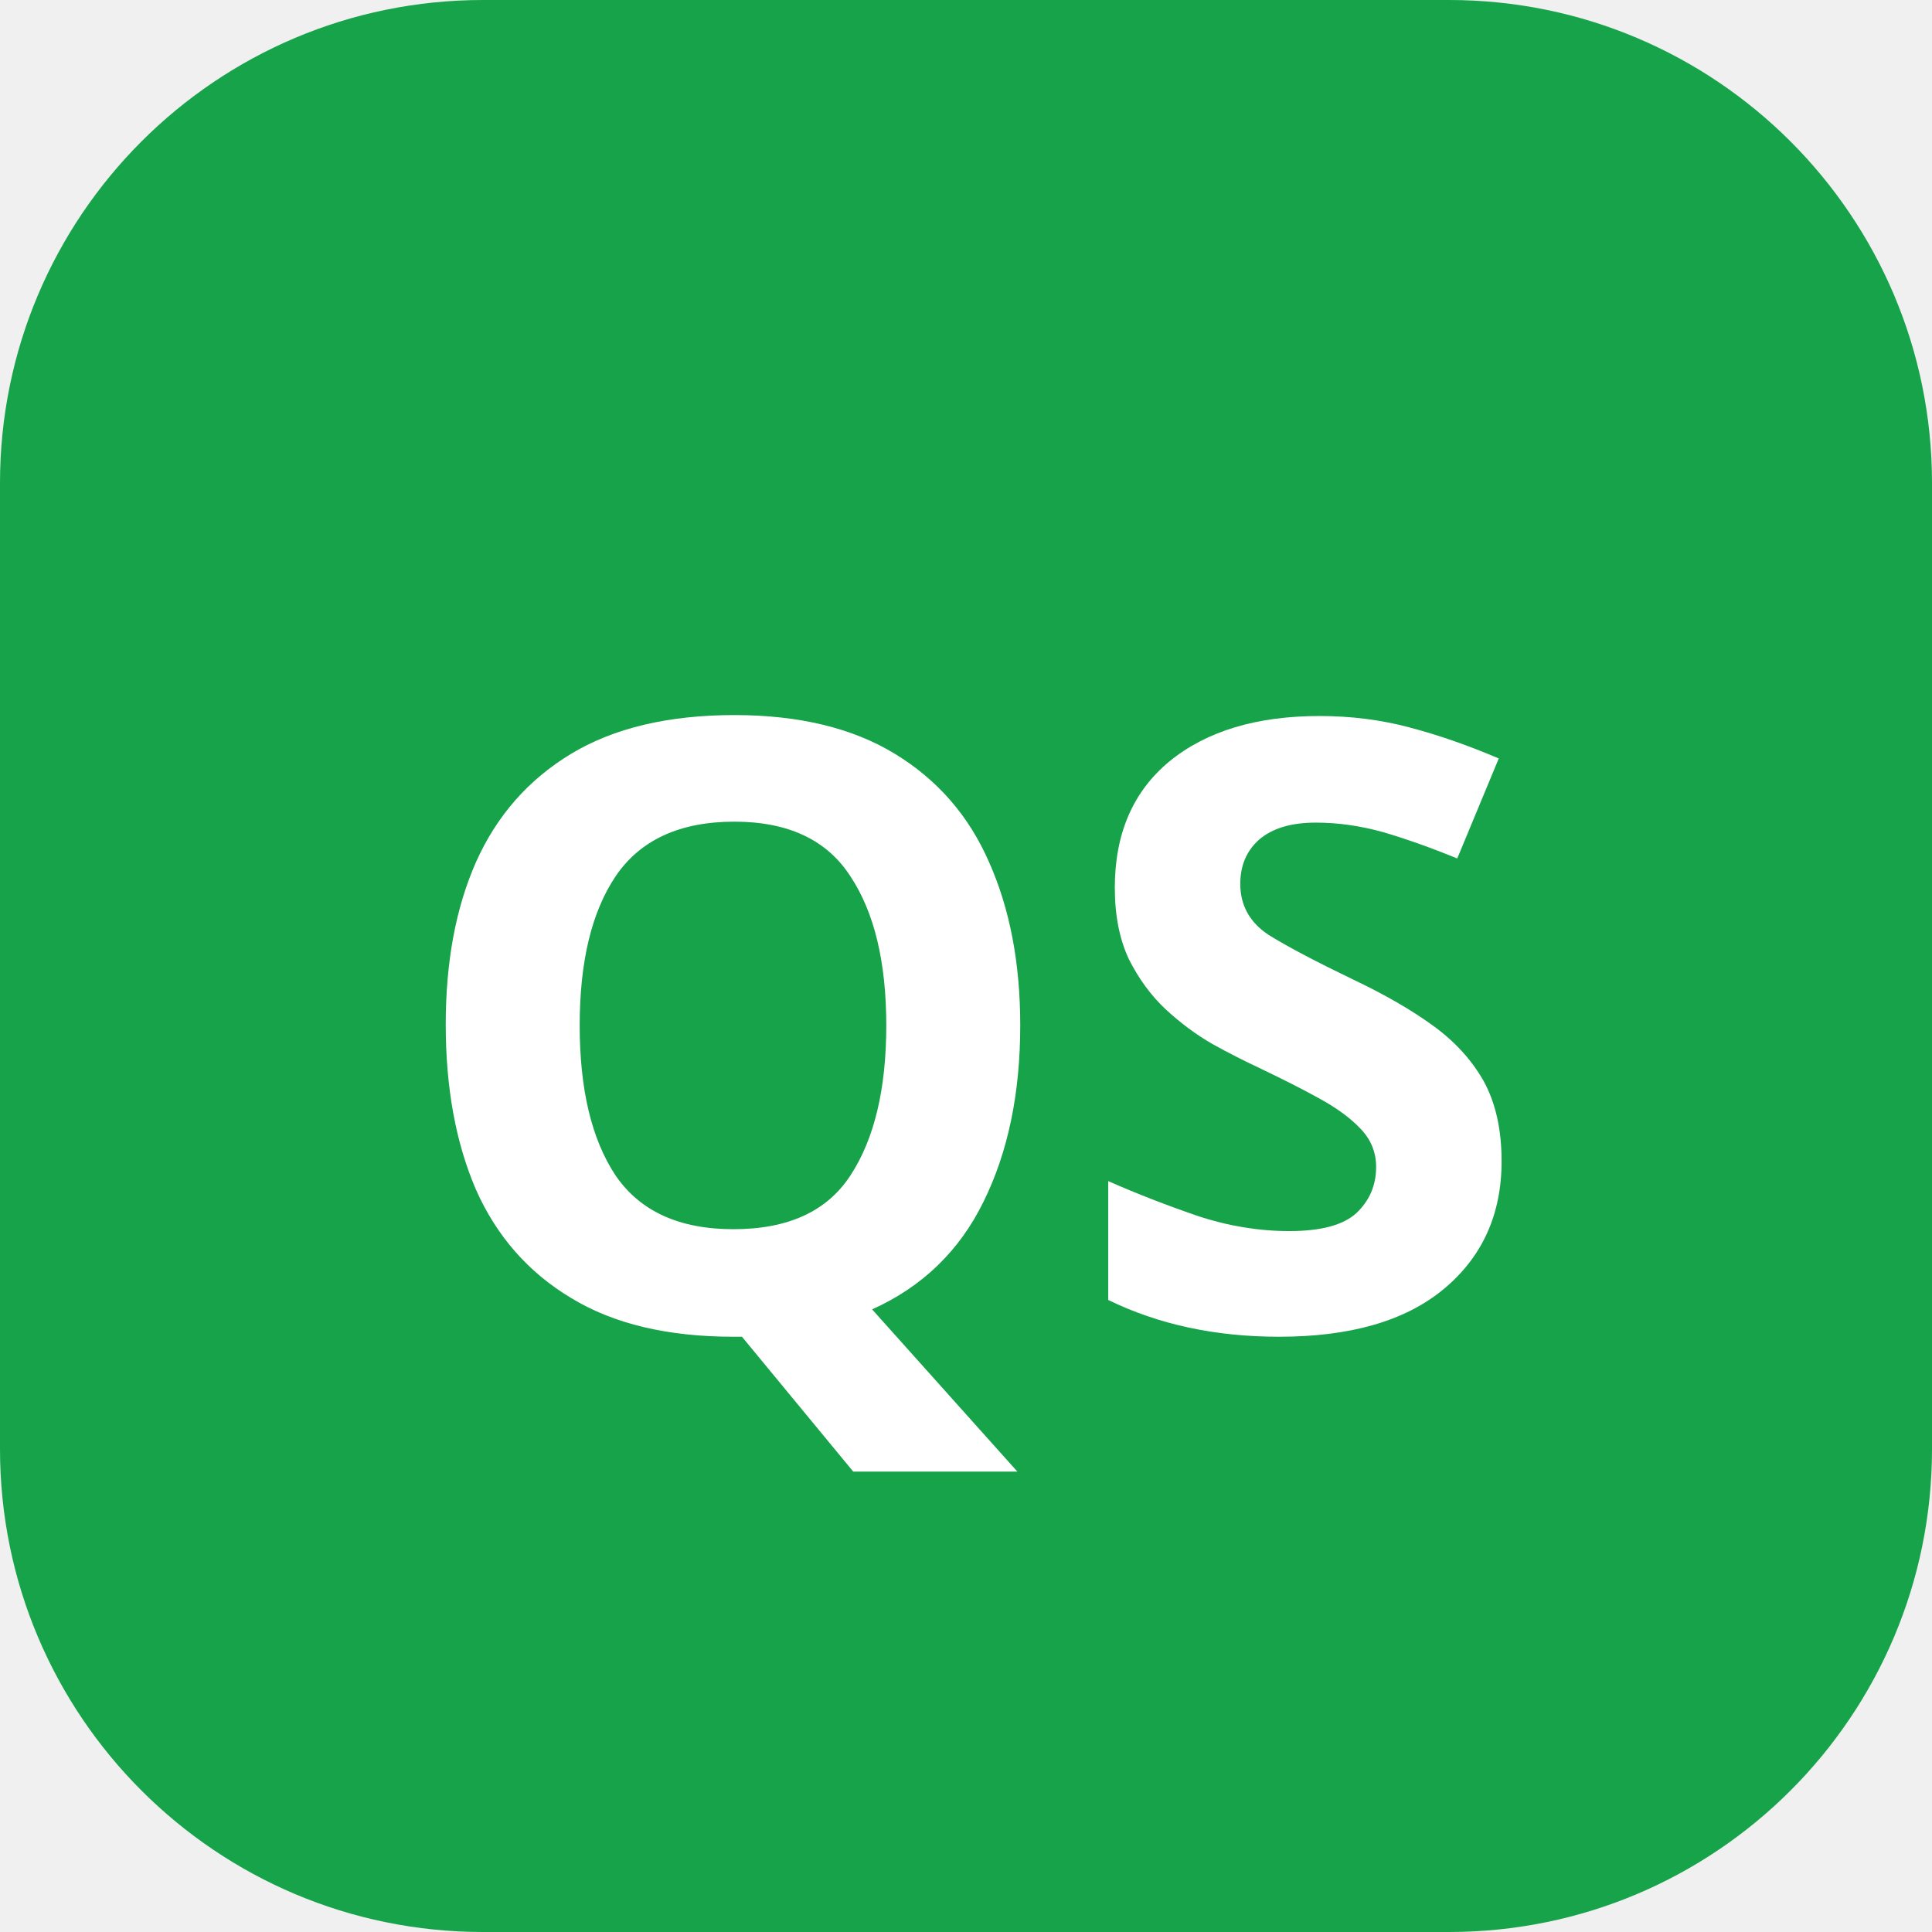
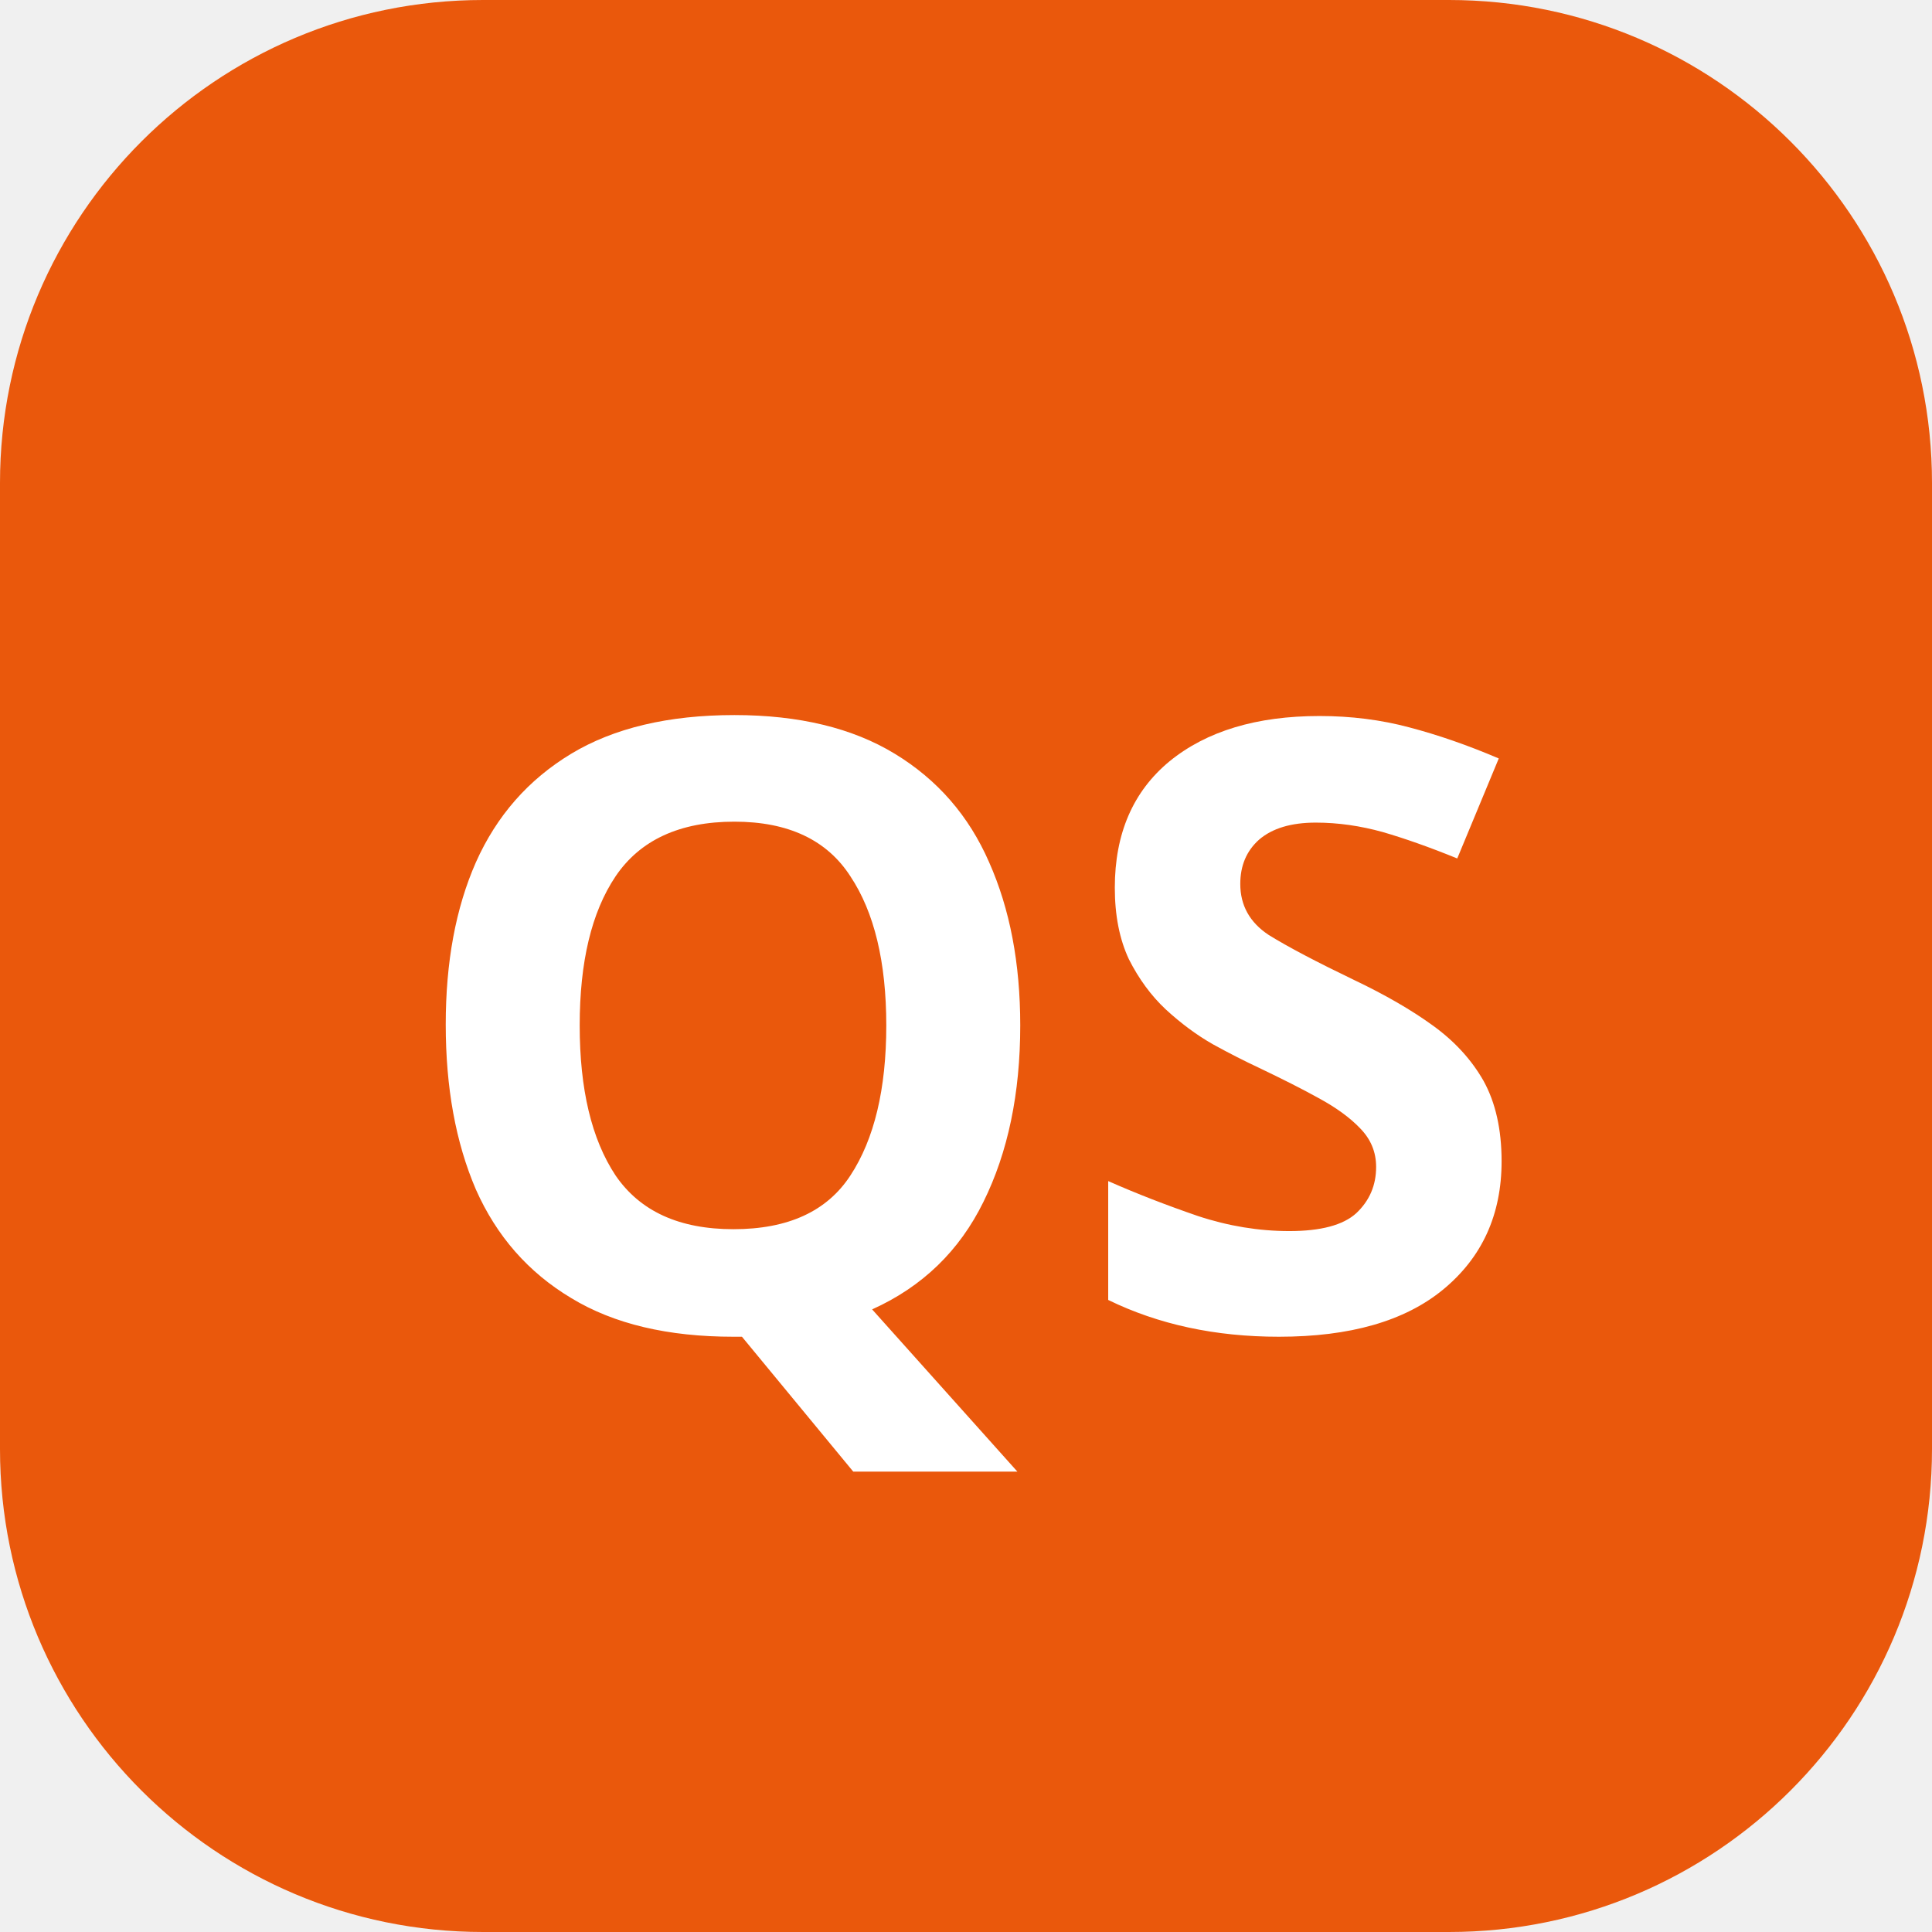
<svg xmlns="http://www.w3.org/2000/svg" viewBox="0 0 32 32" fill="none">
-   <rect width="32" height="32" rx="8" fill="#16a34a" />
+   <rect width="32" height="32" rx="8" fill="#ea580c" />
  <text x="16" y="22" text-anchor="middle" font-family="system-ui,sans-serif" font-weight="800" font-size="14" fill="white">QS</text>
</svg>
